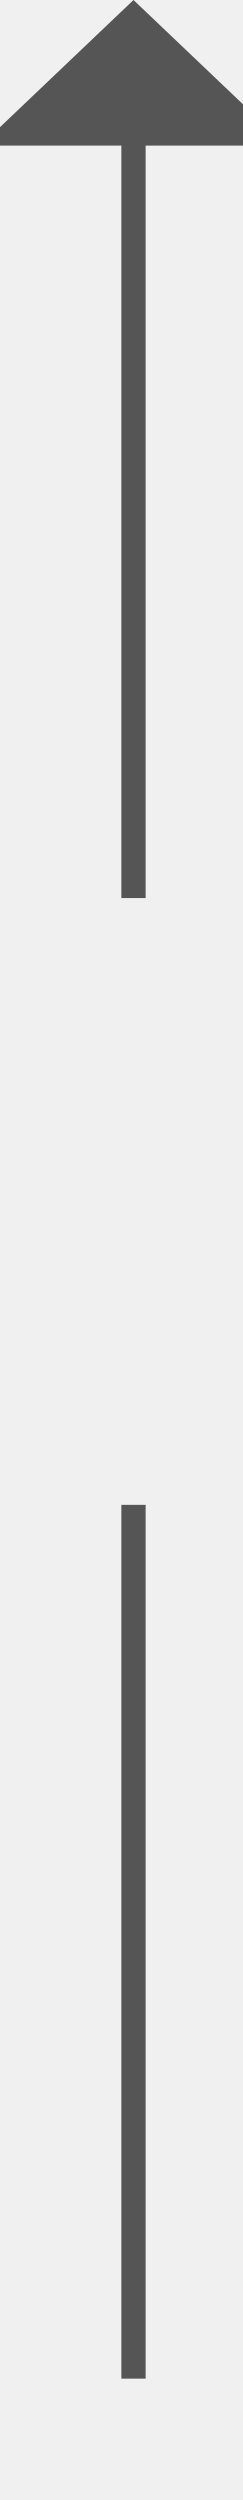
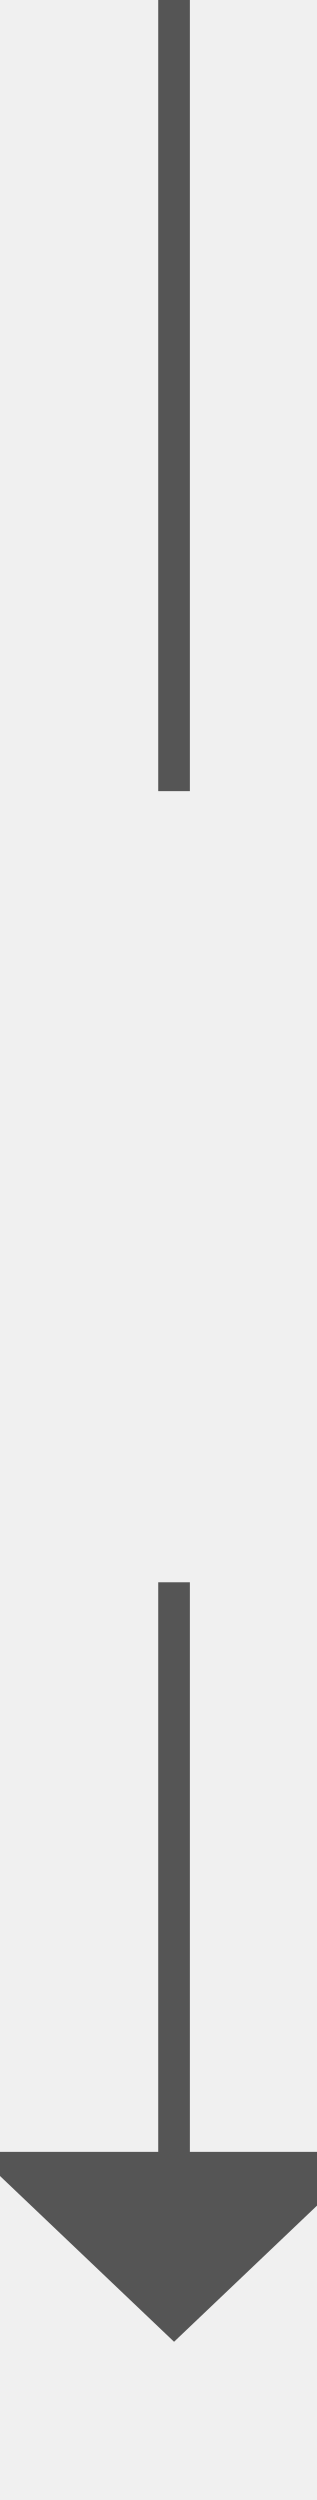
- <svg xmlns="http://www.w3.org/2000/svg" version="1.1" width="10px" height="103px" preserveAspectRatio="xMidYMin meet" viewBox="809 1038  8 103">
+ <svg xmlns="http://www.w3.org/2000/svg" version="1.1" width="10px" height="79px" preserveAspectRatio="xMidYMin meet" viewBox="301 647  8 79">
  <defs>
-     <mask fill="white" id="clip474">
-       <path d="M 783.5 1075  L 842.5 1075  L 842.5 1100  L 783.5 1100  Z M 783.5 1029  L 842.5 1029  L 842.5 1139  L 783.5 1139  Z " fill-rule="evenodd" />
+     <mask fill="white" id="clip331">
+       <path d="M 275.5 672  L 334.5 672  L 334.5 697  L 275.5 697  Z M 275.5 647  L 334.5 647  L 334.5 730  L 275.5 730  Z " fill-rule="evenodd" />
    </mask>
  </defs>
-   <path d="M 813.5 1075  L 813.5 1043  M 813.5 1100  L 813.5 1136  " stroke-width="1" stroke="#555555" fill="none" />
-   <path d="M 819.8 1044  L 813.5 1038  L 807.2 1044  L 819.8 1044  Z " fill-rule="nonzero" fill="#555555" stroke="none" mask="url(#clip474)" />
+   <path d="M 305.5 672  L 305.5 647  M 305.5 697  L 305.5 716  " stroke-width="1" stroke="#555555" fill="none" />
+   <path d="M 299.2 715  L 305.5 721  L 311.8 715  L 299.2 715  Z " fill-rule="nonzero" fill="#555555" stroke="none" mask="url(#clip331)" />
</svg>
